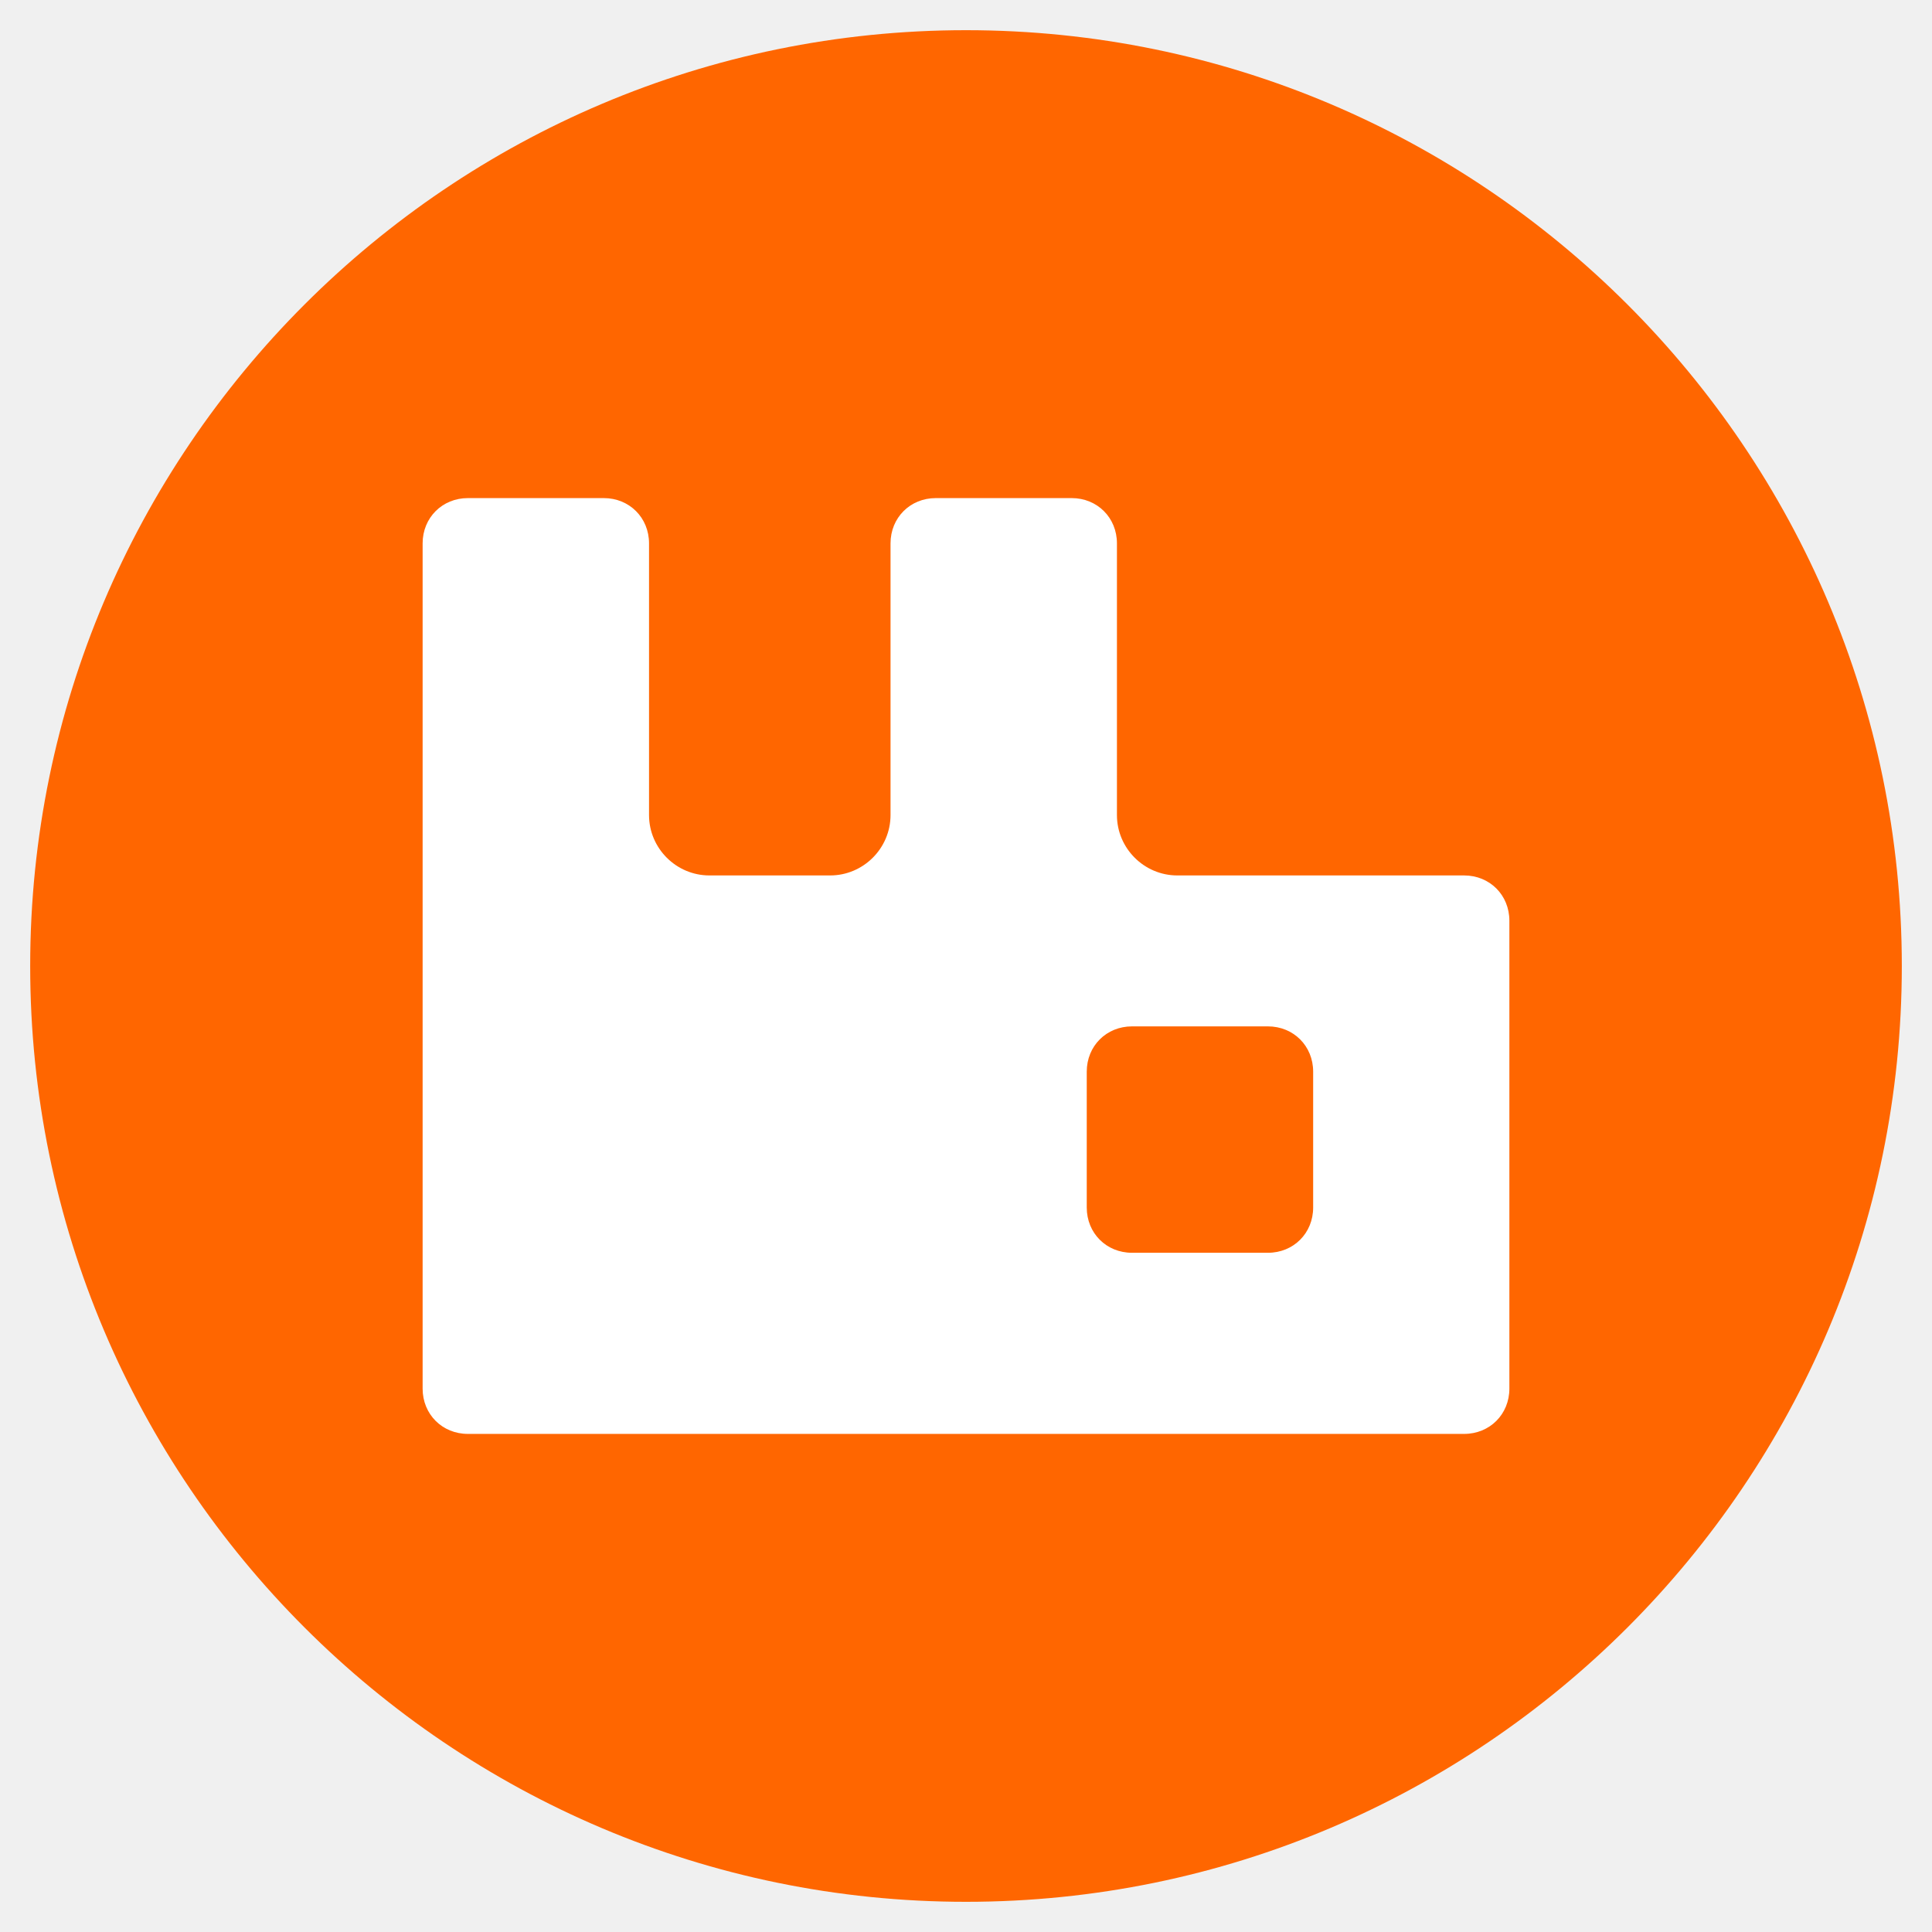
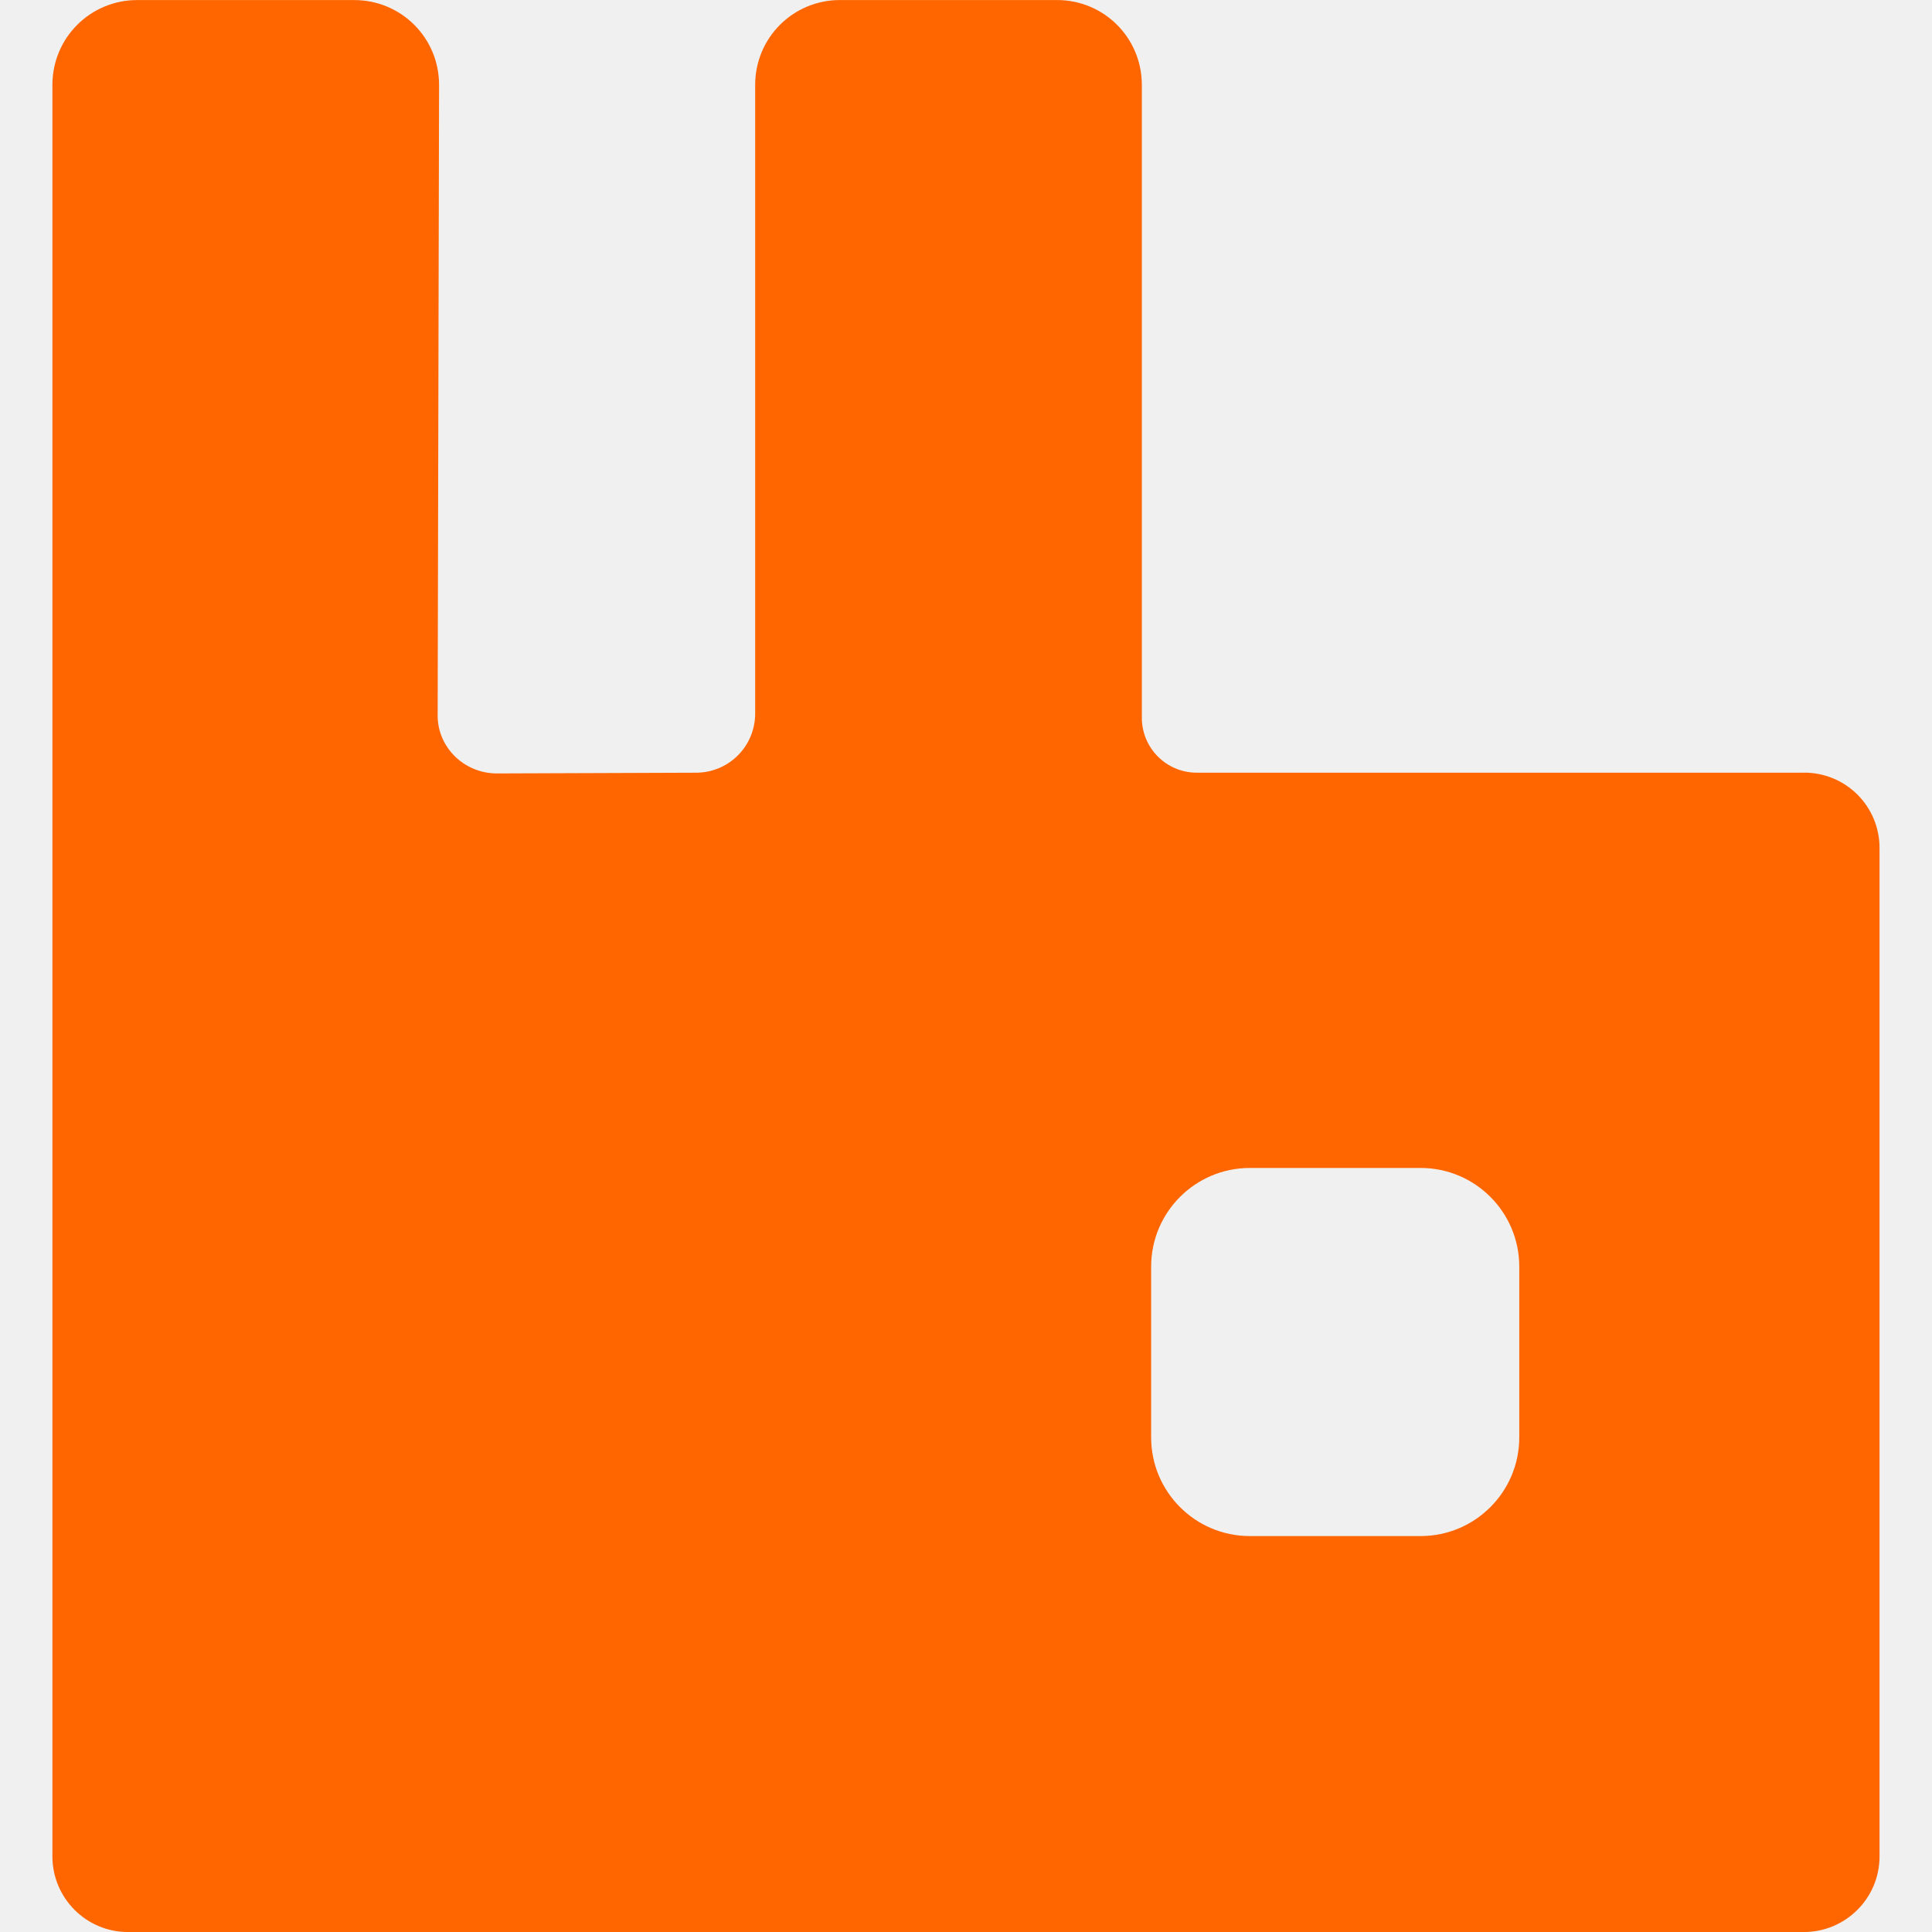
- <svg xmlns="http://www.w3.org/2000/svg" viewBox="0 0 128 128">
-   <path fill="#FF6600" d="M64 2C29.8 2 2 29.8 2 64s27.8 62 62 62 62-27.8 62-62S98.2 2 64 2z" />
-   <path fill="#FFF" d="M96 58H78c-2.2 0-4-1.8-4-4V36c0-1.7-1.3-3-3-3h-9c-1.7 0-3 1.3-3 3v18c0 2.2-1.8 4-4 4h-8c-2.2 0-4-1.8-4-4V36c0-1.7-1.3-3-3-3h-9c-1.7 0-3 1.3-3 3v56c0 1.7 1.3 3 3 3h66c1.7 0 3-1.3 3-3V61c0-1.7-1.3-3-3-3zm-9 22c0 1.7-1.3 3-3 3h-9c-1.7 0-3-1.3-3-3v-9c0-1.7 1.3-3 3-3h9c1.7 0 3 1.3 3 3v9z" />
+ <svg xmlns="http://www.w3.org/2000/svg" viewBox="-169 285.9 64 64" width="64" height="64">
+   <path d="M-109.242 311.496h-20.113a1.82 1.82 0 0 1-1.82-1.82v-20.963c0-1.56-1.253-2.812-2.812-2.812h-7.185c-1.56 0-2.812 1.253-2.812 2.812v20.822c0 1.087-.874 1.962-1.962 1.962l-6.594.024c-1.087 0-1.985-.874-1.962-1.962l.047-20.845c0-1.56-1.253-2.812-2.812-2.812h-7.185c-1.56 0-2.812 1.253-2.812 2.812v58.682c0 1.37 1.11 2.505 2.505 2.505h55.516c1.37 0 2.505-1.11 2.505-2.505V314a2.49 2.49 0 0 0-2.505-2.505zm-9.43 22.027a3.27 3.27 0 0 1-3.262 3.261h-5.672a3.27 3.27 0 0 1-3.261-3.261v-5.672a3.27 3.27 0 0 1 3.261-3.261h5.672a3.27 3.27 0 0 1 3.262 3.261z" fill="#f60" />
</svg>
